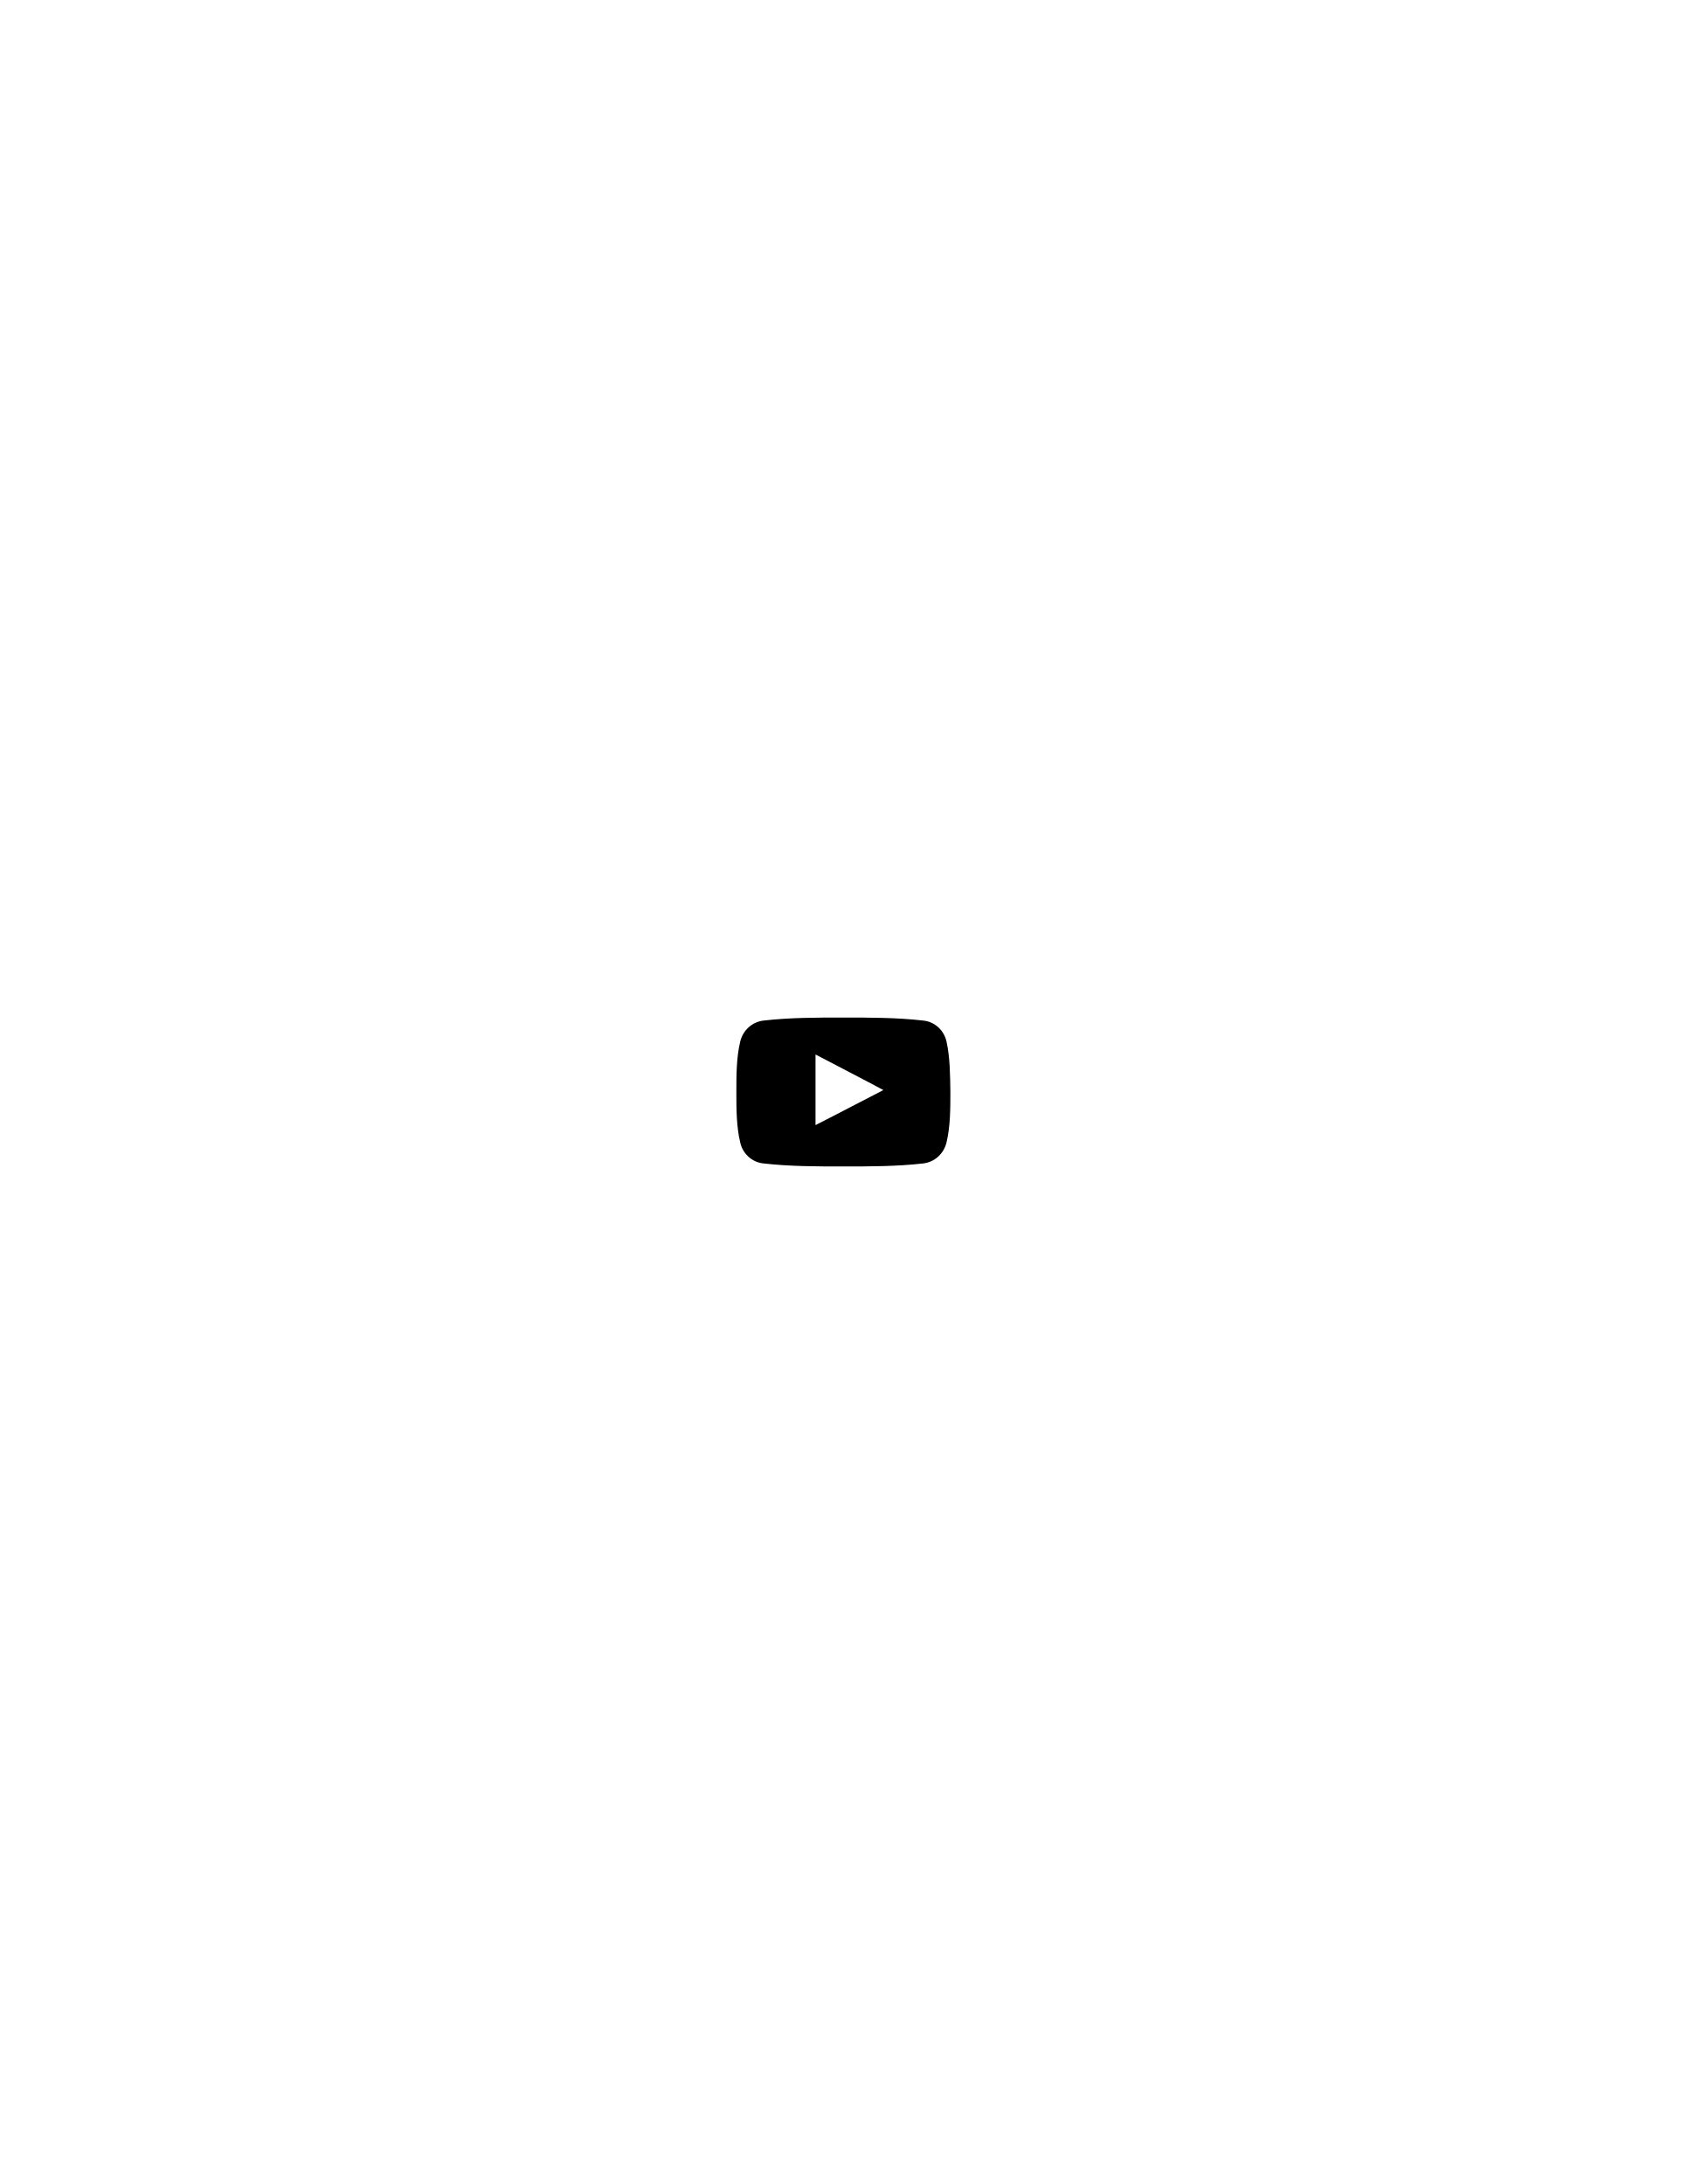
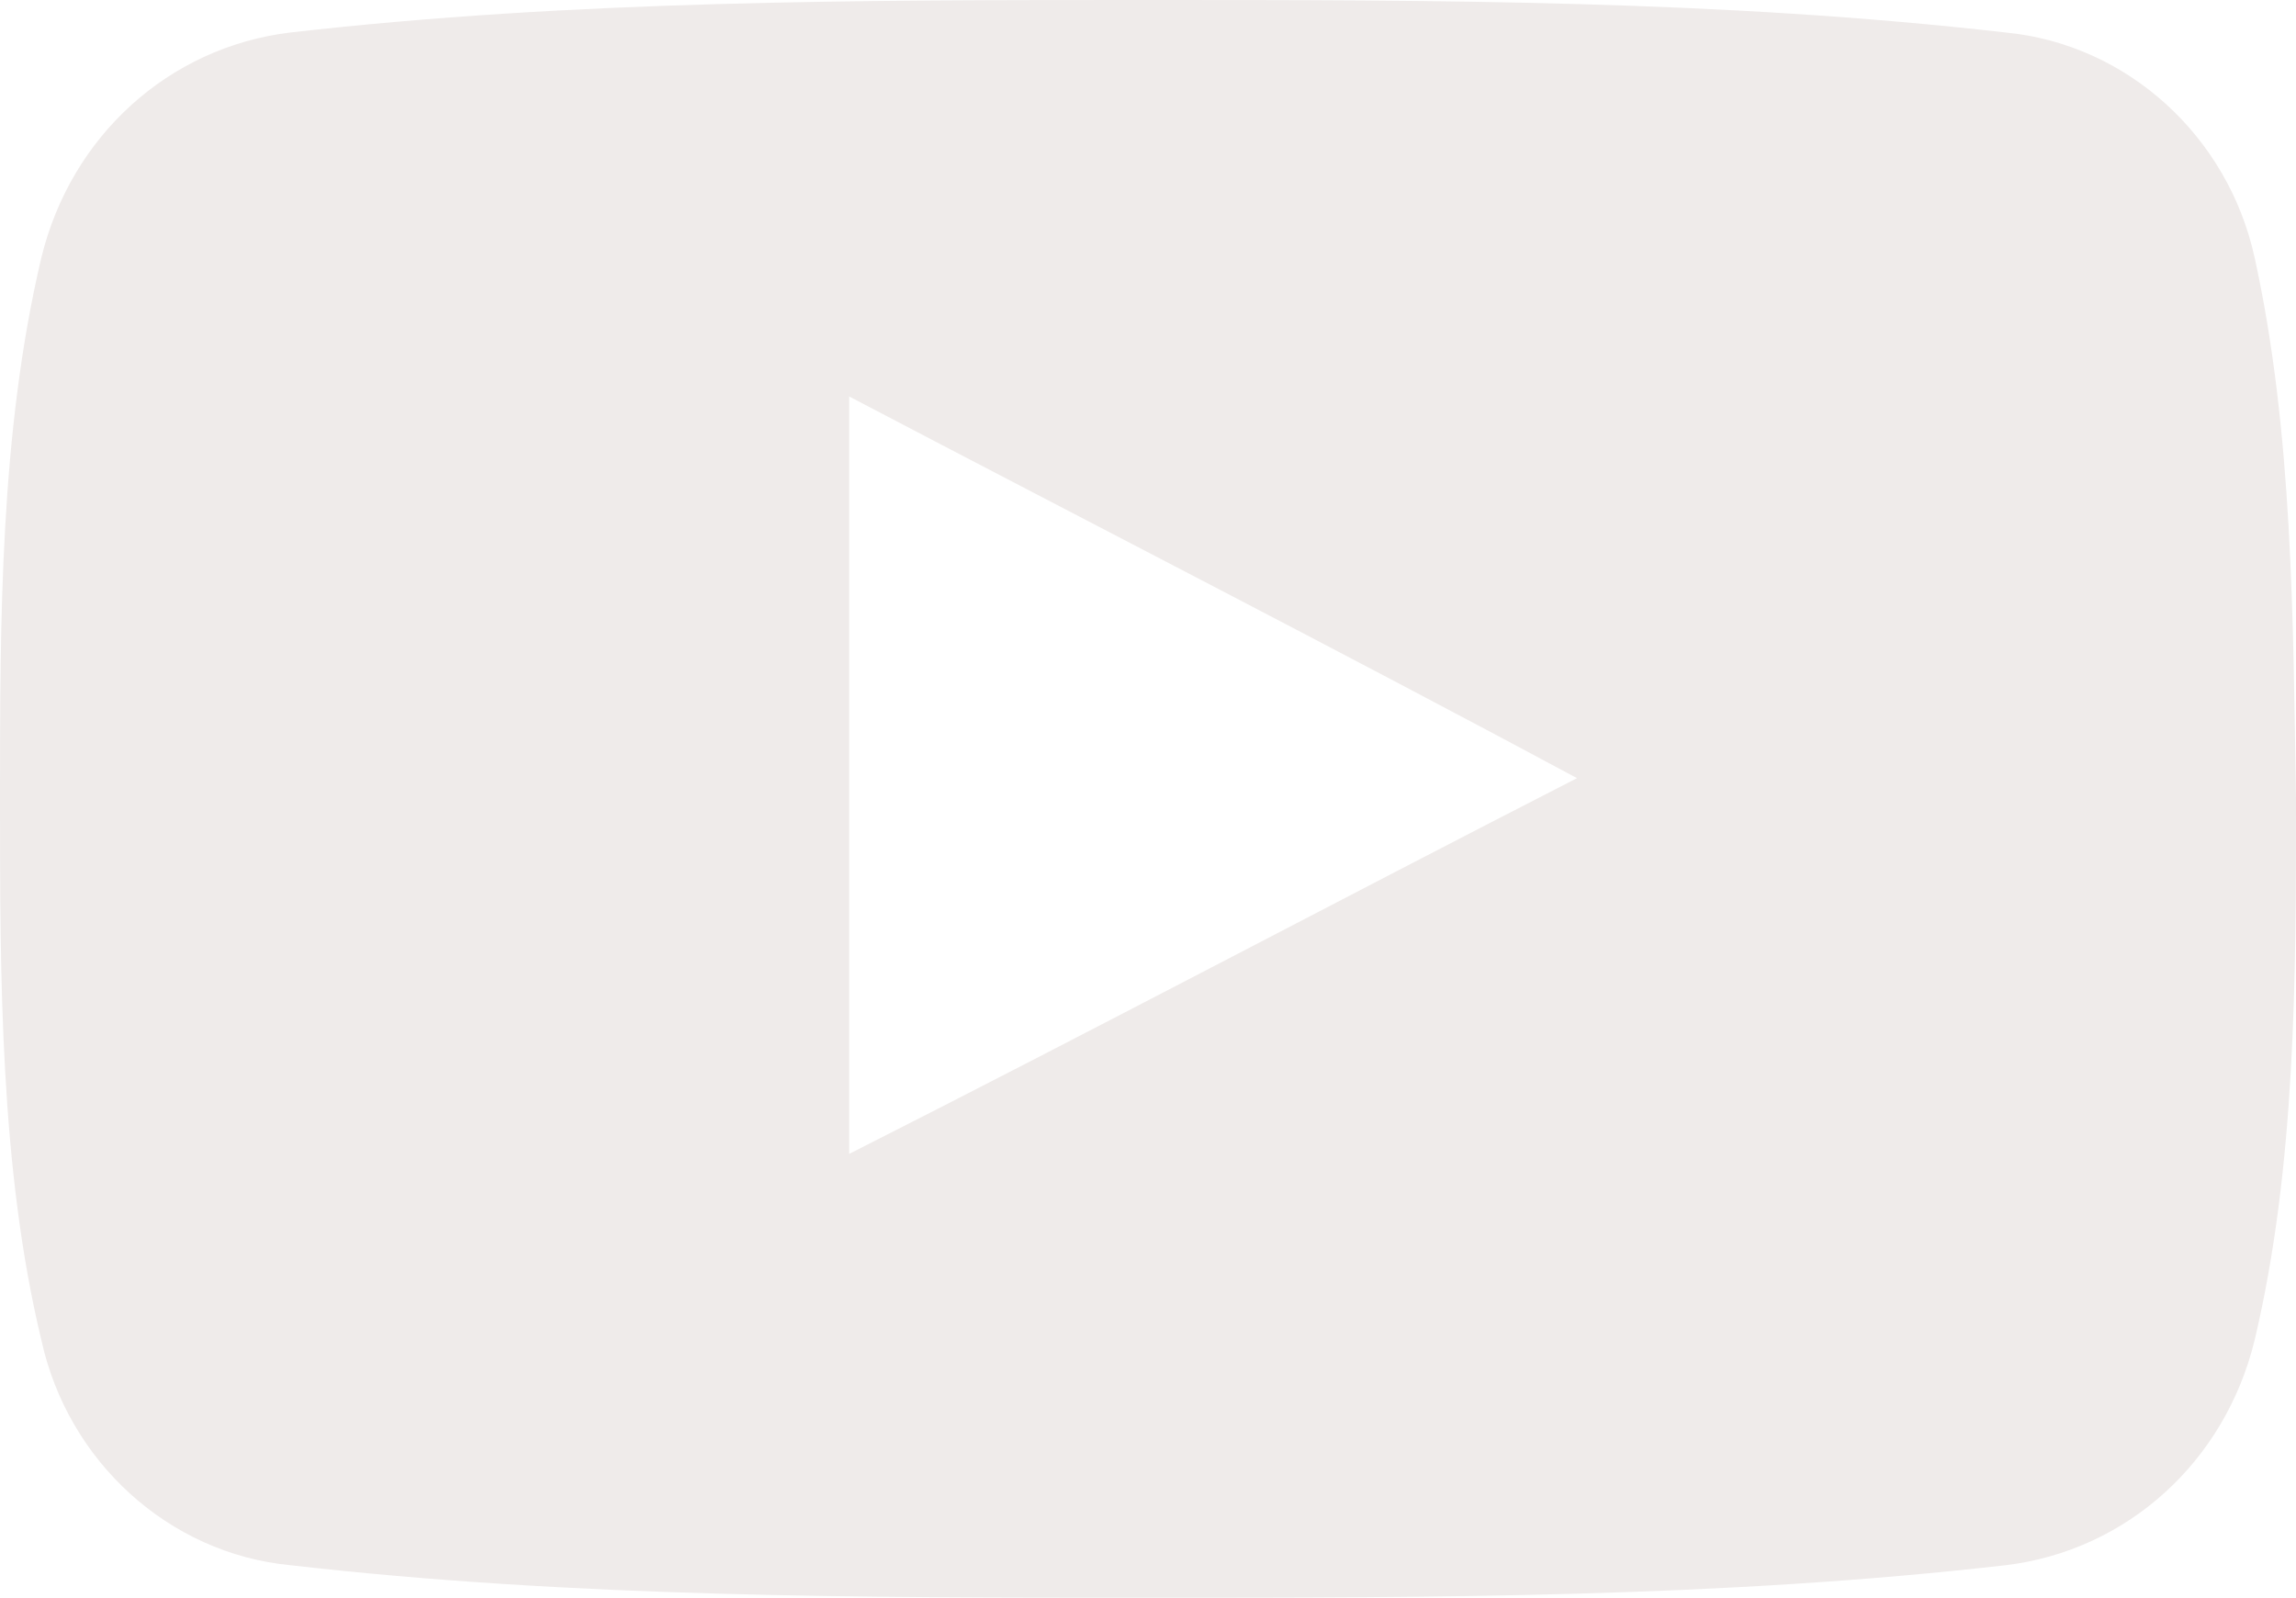
- <svg xmlns="http://www.w3.org/2000/svg" xmlns:xlink="http://www.w3.org/1999/xlink" version="1.1" id="Layer_1" x="0px" y="0px" viewBox="0 0 612 792" style="enable-background:new 0 0 612 792;" xml:space="preserve">
+ <svg xmlns="http://www.w3.org/2000/svg" version="1.1" id="Layer_1" x="0px" y="0px" viewBox="0 0 77.6 54" style="enable-background:new 0 0 77.6 54;" xml:space="preserve">
  <style type="text/css">
- 	.st0{clip-path:url(#SVGID_2_);fill-rule:evenodd;clip-rule:evenodd;}
+ 	.st0{fill:#EFEBEA;}
</style>
  <g>
    <g>
-       <defs>
-         <rect id="SVGID_1_" x="267" y="369" width="78" height="55" />
-       </defs>
-       <clipPath id="SVGID_2_">
-         <use xlink:href="#SVGID_1_" style="overflow:visible;" />
-       </clipPath>
-       <path class="st0" d="M343.2,377.7c-0.9-4.1-4.3-7.2-8.4-7.6c-9.6-1.1-19.3-1.1-29-1.1c-9.7,0-19.4,0-29,1.1    c-4.1,0.5-7.4,3.5-8.4,7.6C267,383.6,267,390,267,396c0,6,0,12.5,1.4,18.3c0.9,4.1,4.3,7.2,8.4,7.6c9.6,1.1,19.3,1.1,29,1.1    c9.7,0,19.4,0,29-1.1c4.1-0.5,7.4-3.5,8.4-7.6c1.4-5.9,1.4-12.3,1.4-18.3C344.5,390,344.5,383.6,343.2,377.7L343.2,377.7z     M295.7,408v-25.6c8.2,4.3,16.4,8.5,24.6,12.9C312.1,399.5,304,403.8,295.7,408L295.7,408z M295.7,408" />
+       <path class="st0" d="M76.2,8.7c-0.9-4.1-4.3-7.2-8.4-7.6C58.2,0,48.5,0,38.8,0s-19.4,0-29,1.1C5.7,1.6,2.4,4.6,1.4,8.7    C0,14.6,0,21,0,27s0,12.5,1.4,18.3c0.9,4.1,4.3,7.2,8.4,7.6c9.6,1.1,19.3,1.1,29,1.1s19.4,0,29-1.1c4.1-0.5,7.4-3.5,8.4-7.6    c1.4-5.9,1.4-12.3,1.4-18.3C77.5,21,77.5,14.6,76.2,8.7L76.2,8.7z M28.7,39V13.4c8.2,4.3,16.4,8.5,24.6,12.9    C45.1,30.5,37,34.8,28.7,39L28.7,39z" />
    </g>
  </g>
</svg>
